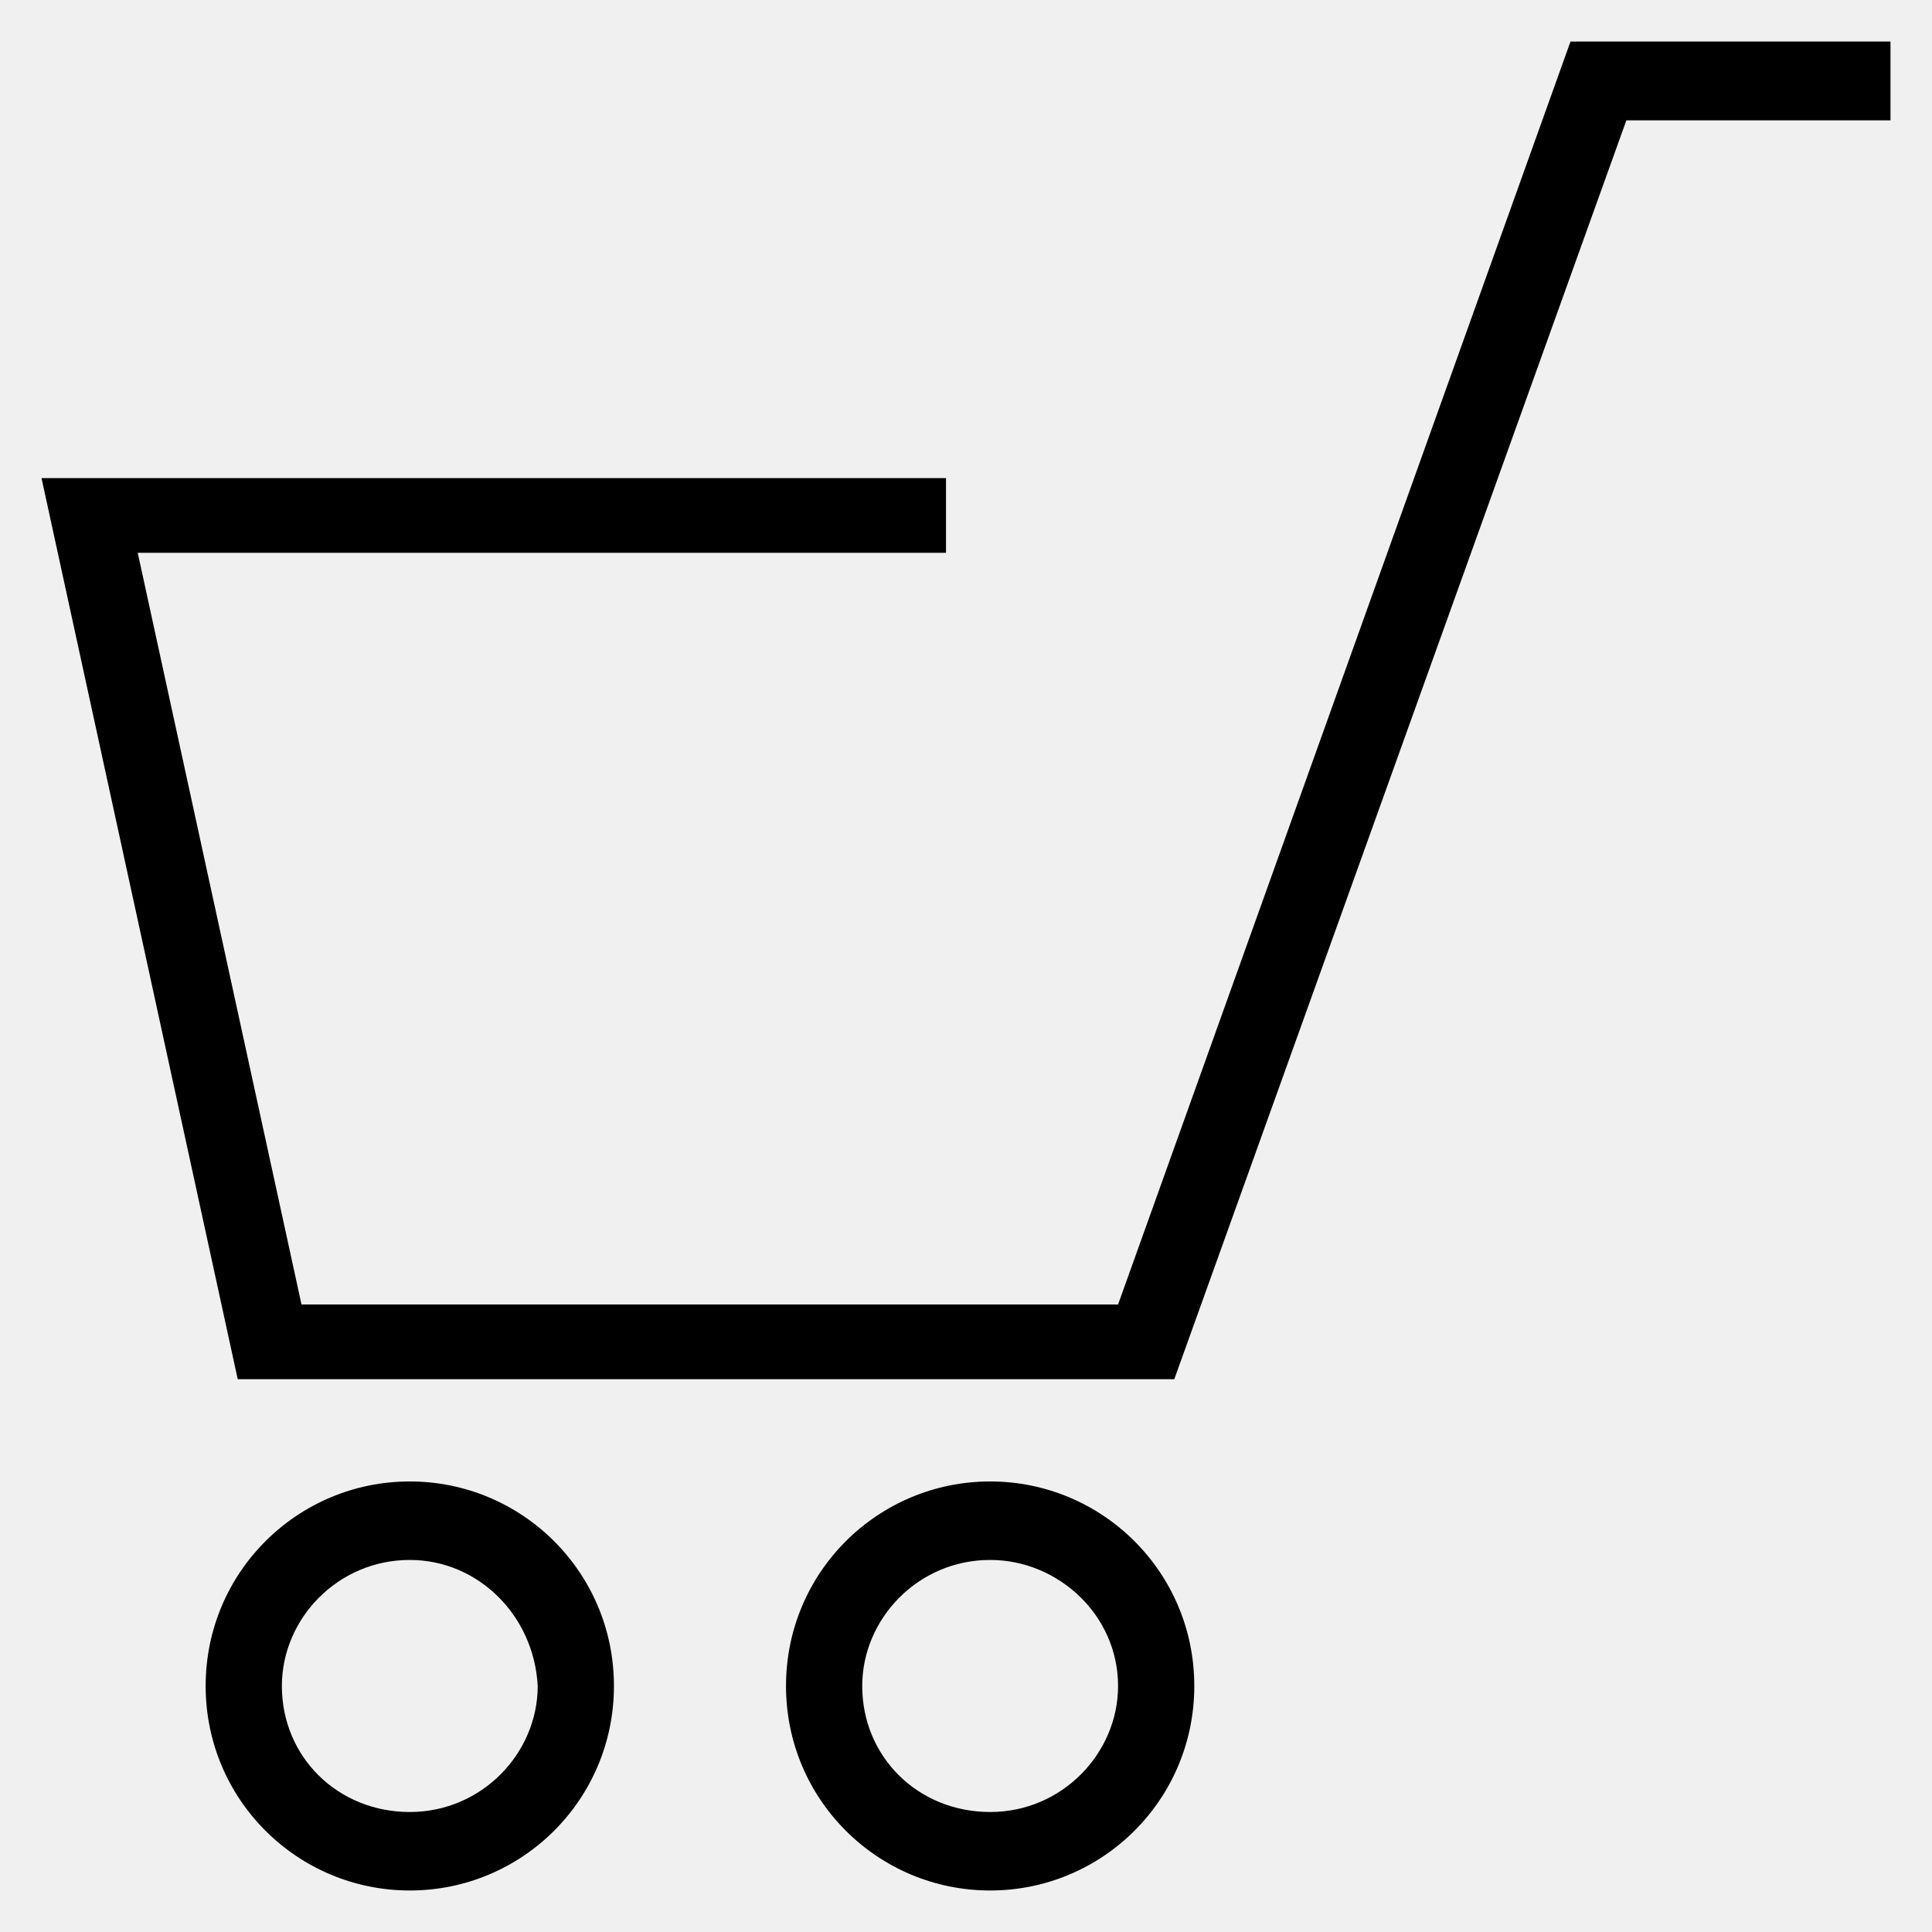
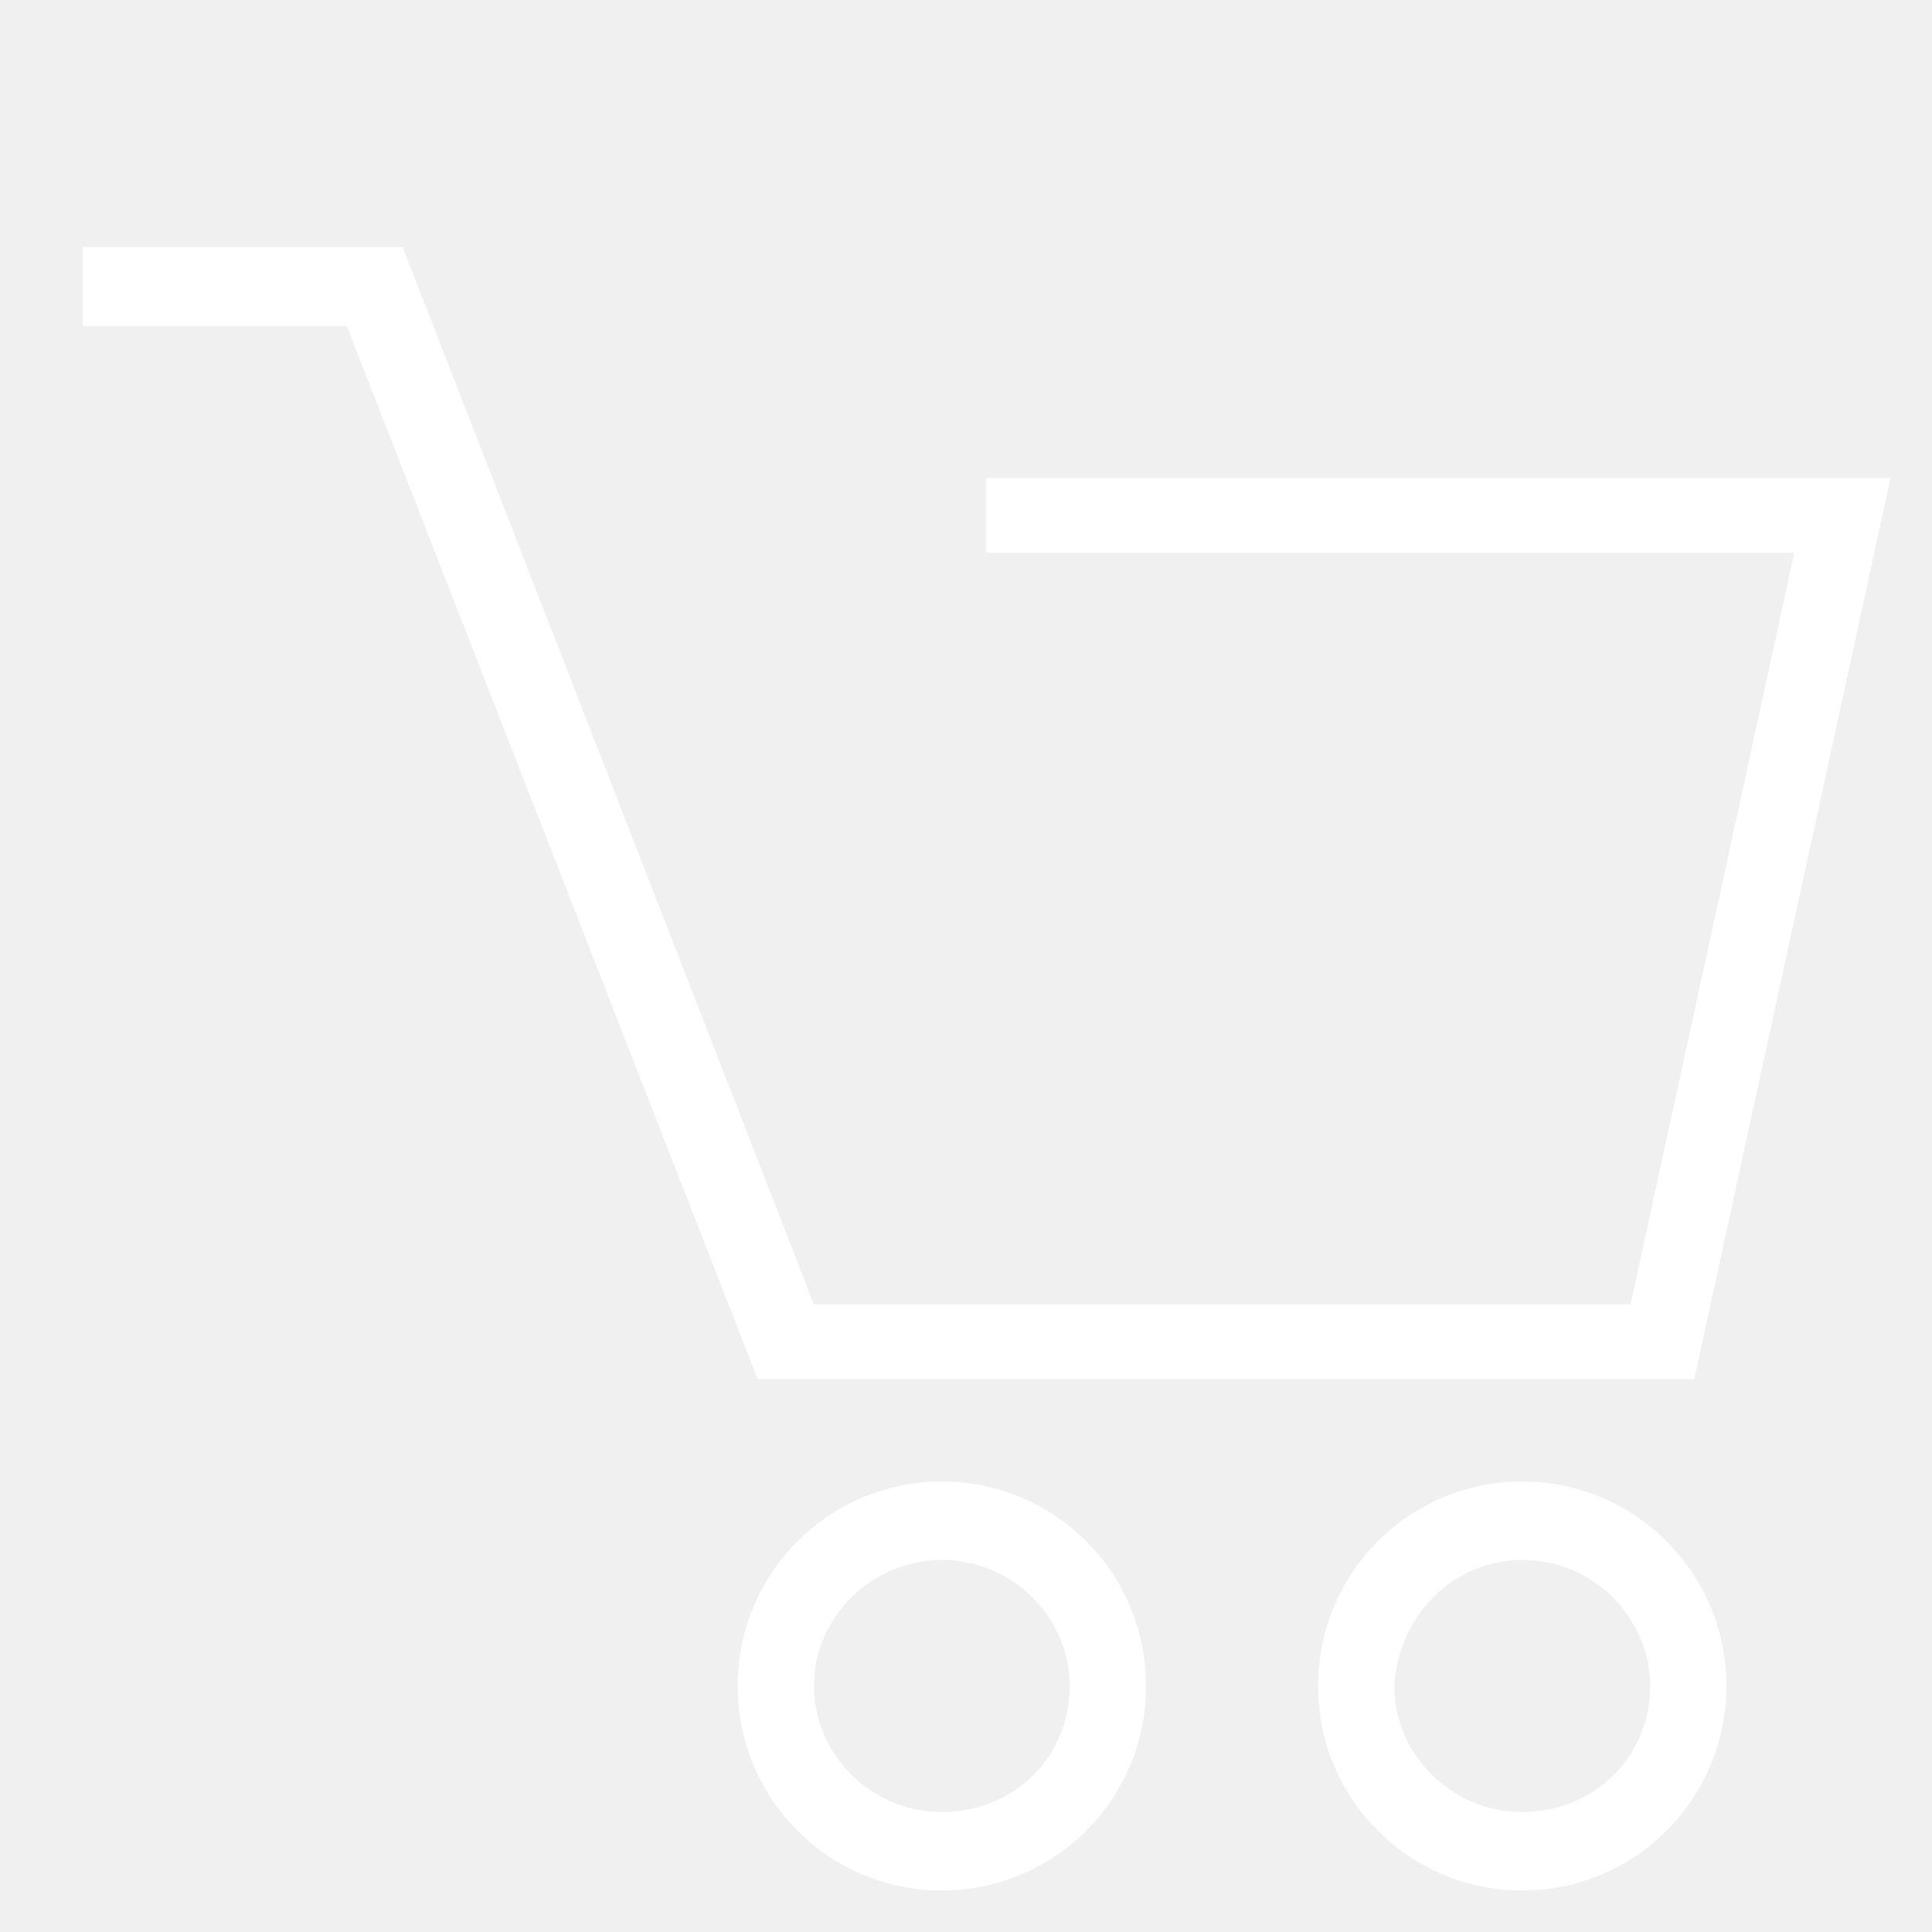
- <svg xmlns="http://www.w3.org/2000/svg" version="1.1" viewBox="0 0 512 512" enable-background="new 0 0 512 512">
-   <g>
-     <g>
-       <g>
-         <g>
-           <polygon points="311.2,365.5 63,365.5 11,126.7 250.7,126.7 250.7,146.5 36.5,146.5 79.9,345.7 296.3,345.7 416.2,11 501,11       501,31.9 431,31.9     " />
-         </g>
-         <g>
-           <g>
-             <path d="m262.4,501c-29.7,0-54.1-24-54.1-54.2 0-30.2 24.4-54.2 54.1-54.2s54.1,24 54.1,54.2c0,30.2-24.4,54.2-54.1,54.2zm0-87.6c-19.1,0-33.9,15.6-33.9,33.4 0,18.8 14.8,33.4 33.9,33.4s33.9-15.6 33.9-33.4c5.68434e-14-18.8-15.9-33.4-33.9-33.4z" />
-           </g>
-           <g>
-             <path d="m108.6,501c-29.7,0-54.1-24-54.1-54.2 0-30.2 24.4-54.2 54.1-54.2s54.1,24 54.1,54.2c0,30.2-24.4,54.2-54.1,54.2zm0-87.6c-19.1,0-33.9,15.6-33.9,33.4 0,18.8 14.8,33.4 33.9,33.4s33.9-15.6 33.9-33.4c-1-18.8-15.9-33.4-33.9-33.4z" />
-           </g>
-         </g>
-       </g>
-     </g>
-   </g>
+ <svg xmlns="http://www.w3.org/2000/svg" width="38" height="38" viewBox="0 0 38 38" fill="none">
+   <path d="M18.525 37.184C20.729 37.184 22.54 35.403 22.54 33.161C22.54 30.92 20.729 29.139 18.525 29.139C16.32 29.139 14.51 30.92 14.51 33.161C14.51 35.403 16.32 37.184 18.525 37.184ZM18.525 30.682C19.942 30.682 21.041 31.84 21.041 33.161C21.041 34.557 19.942 35.64 18.525 35.64C17.107 35.64 16.009 34.482 16.009 33.161C16.009 31.766 17.189 30.682 18.525 30.682Z" fill="white" />
+   <path d="M29.94 37.184C32.144 37.184 33.955 35.403 33.955 33.161C33.955 30.92 32.144 29.139 29.94 29.139C27.735 29.139 25.925 30.92 25.925 33.161C25.925 35.403 27.735 37.184 29.94 37.184ZM29.94 30.682C31.357 30.682 32.456 31.84 32.456 33.161C32.456 34.557 31.357 35.64 29.94 35.64C28.522 35.64 27.424 34.482 27.424 33.161C27.498 31.766 28.604 30.682 29.94 30.682Z" fill="white" />
+   <path d="M14.903 27.127H33.324L37.184 9.404H19.393V10.873H35.291L32.07 25.658H16.009L7.919 4.859H1.625V6.411H6.82L14.903 27.127Z" fill="white" />
</svg>
